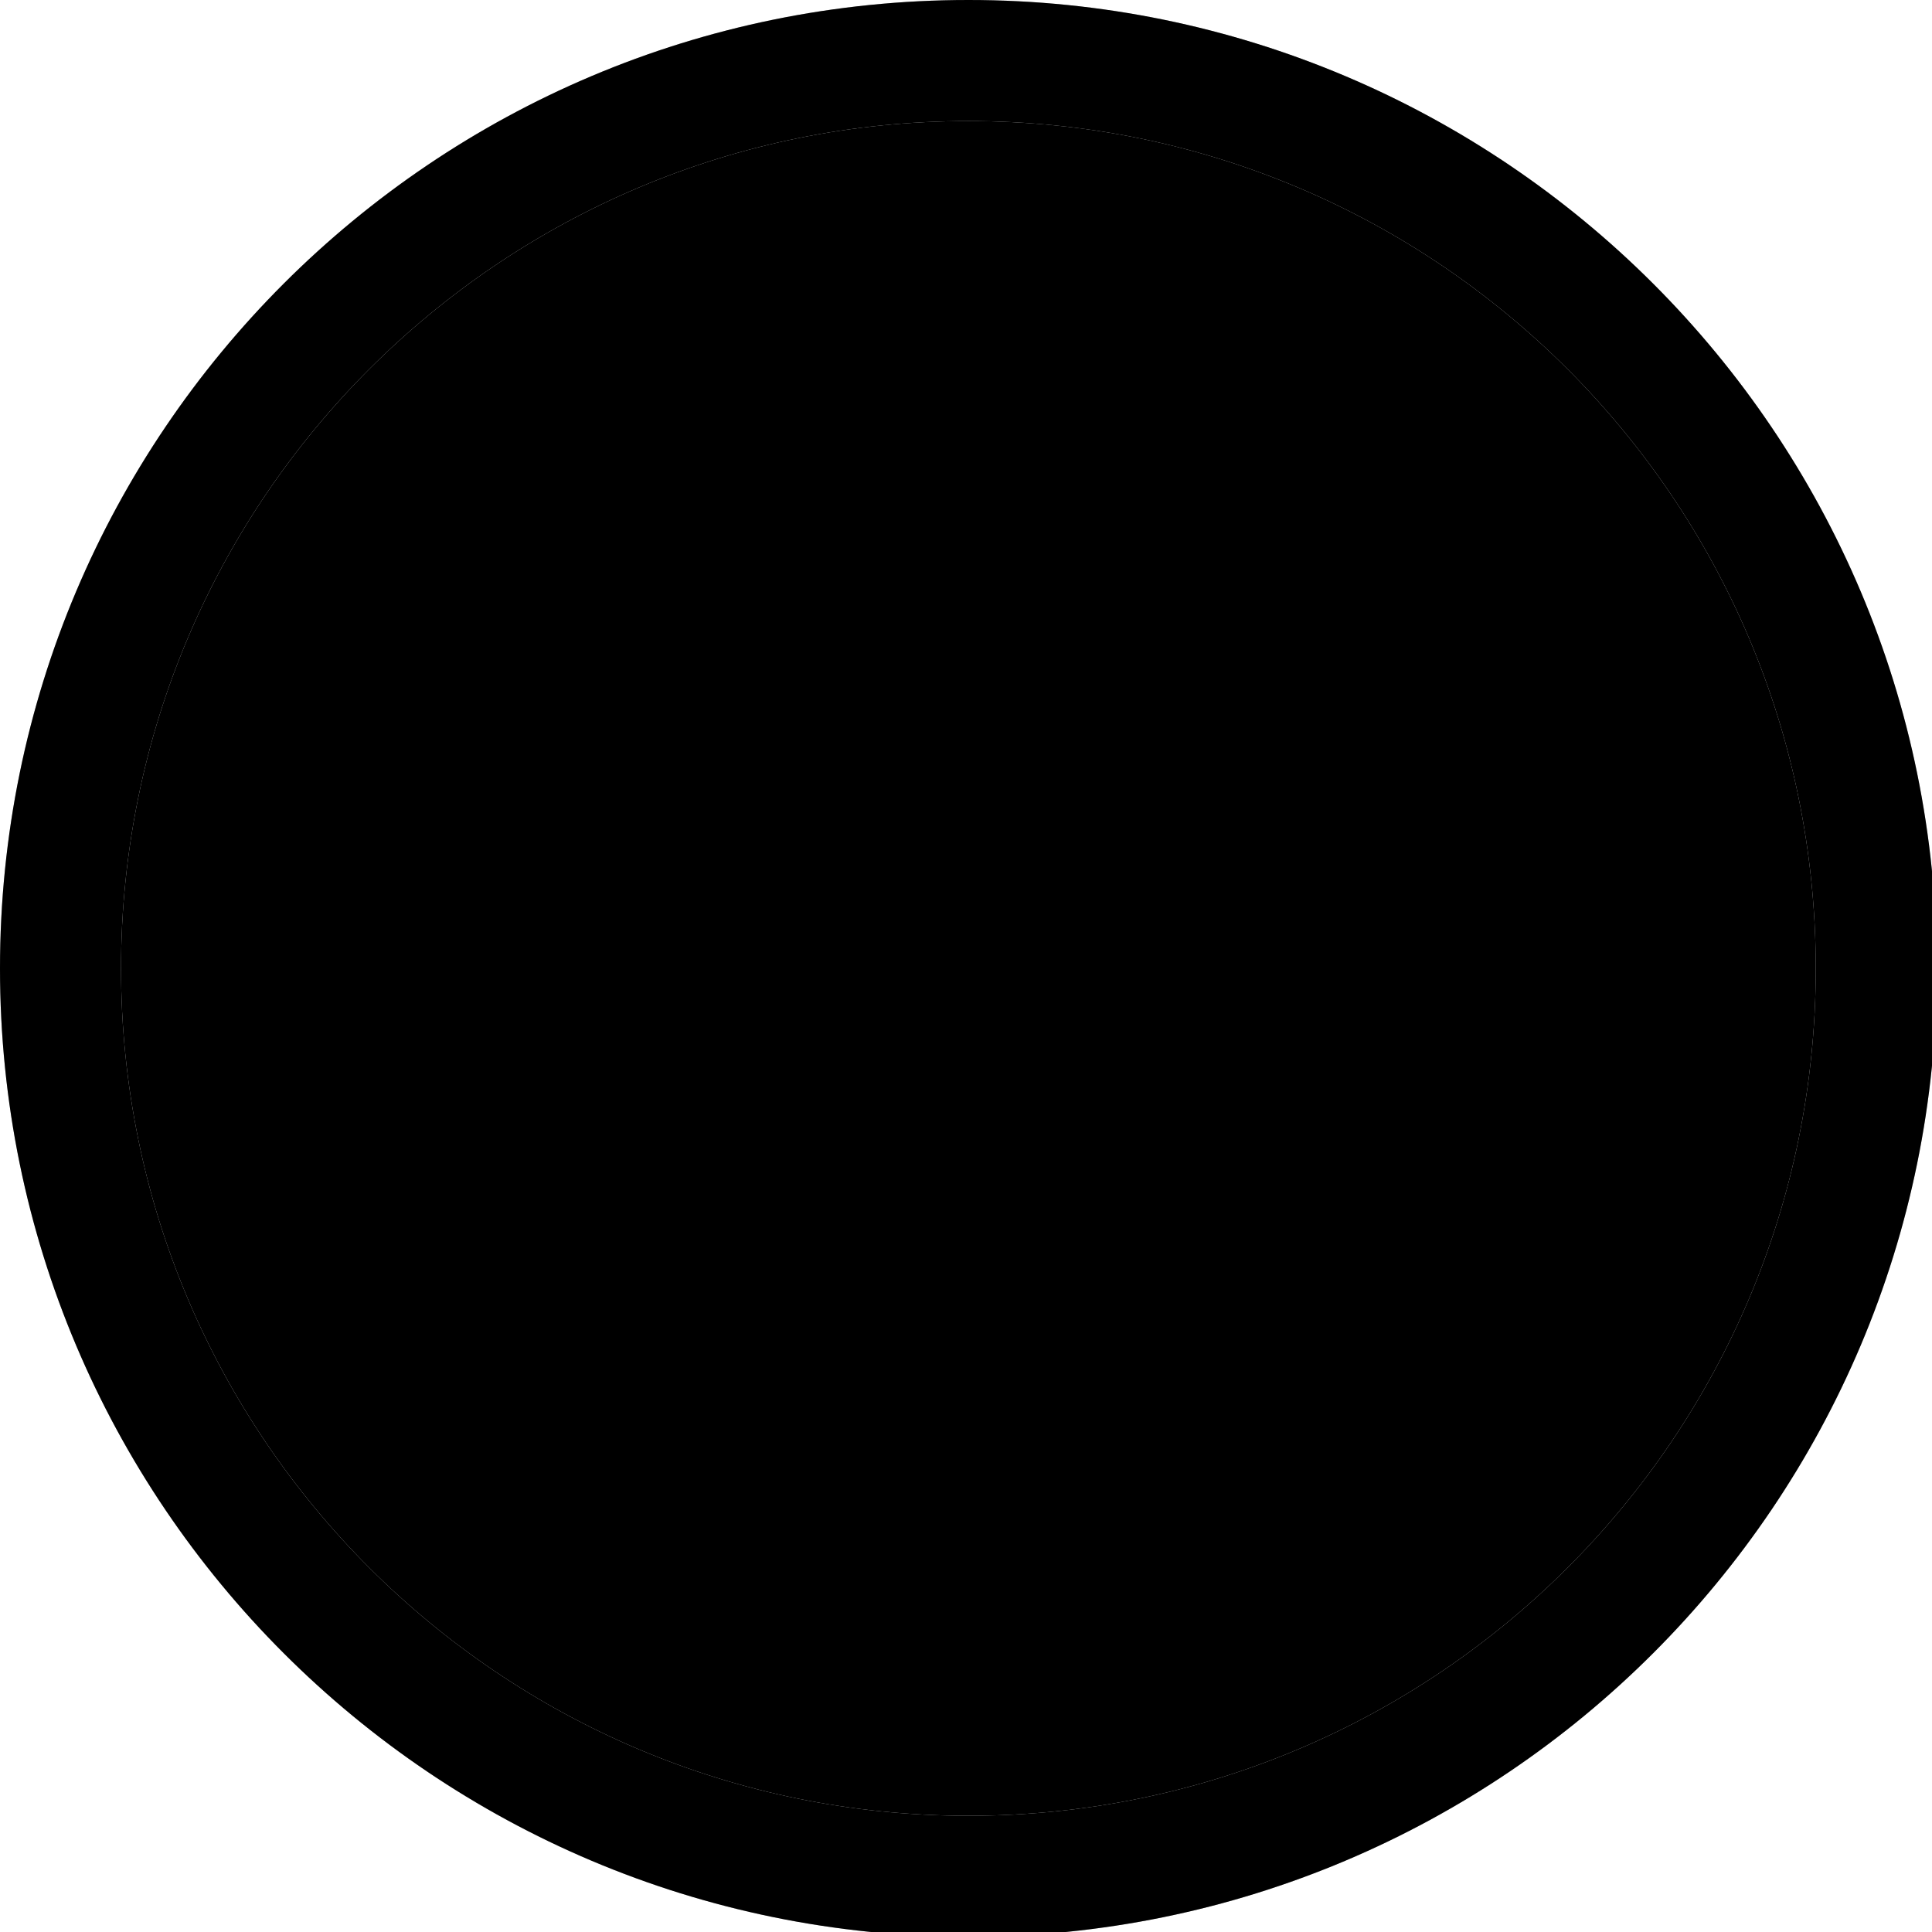
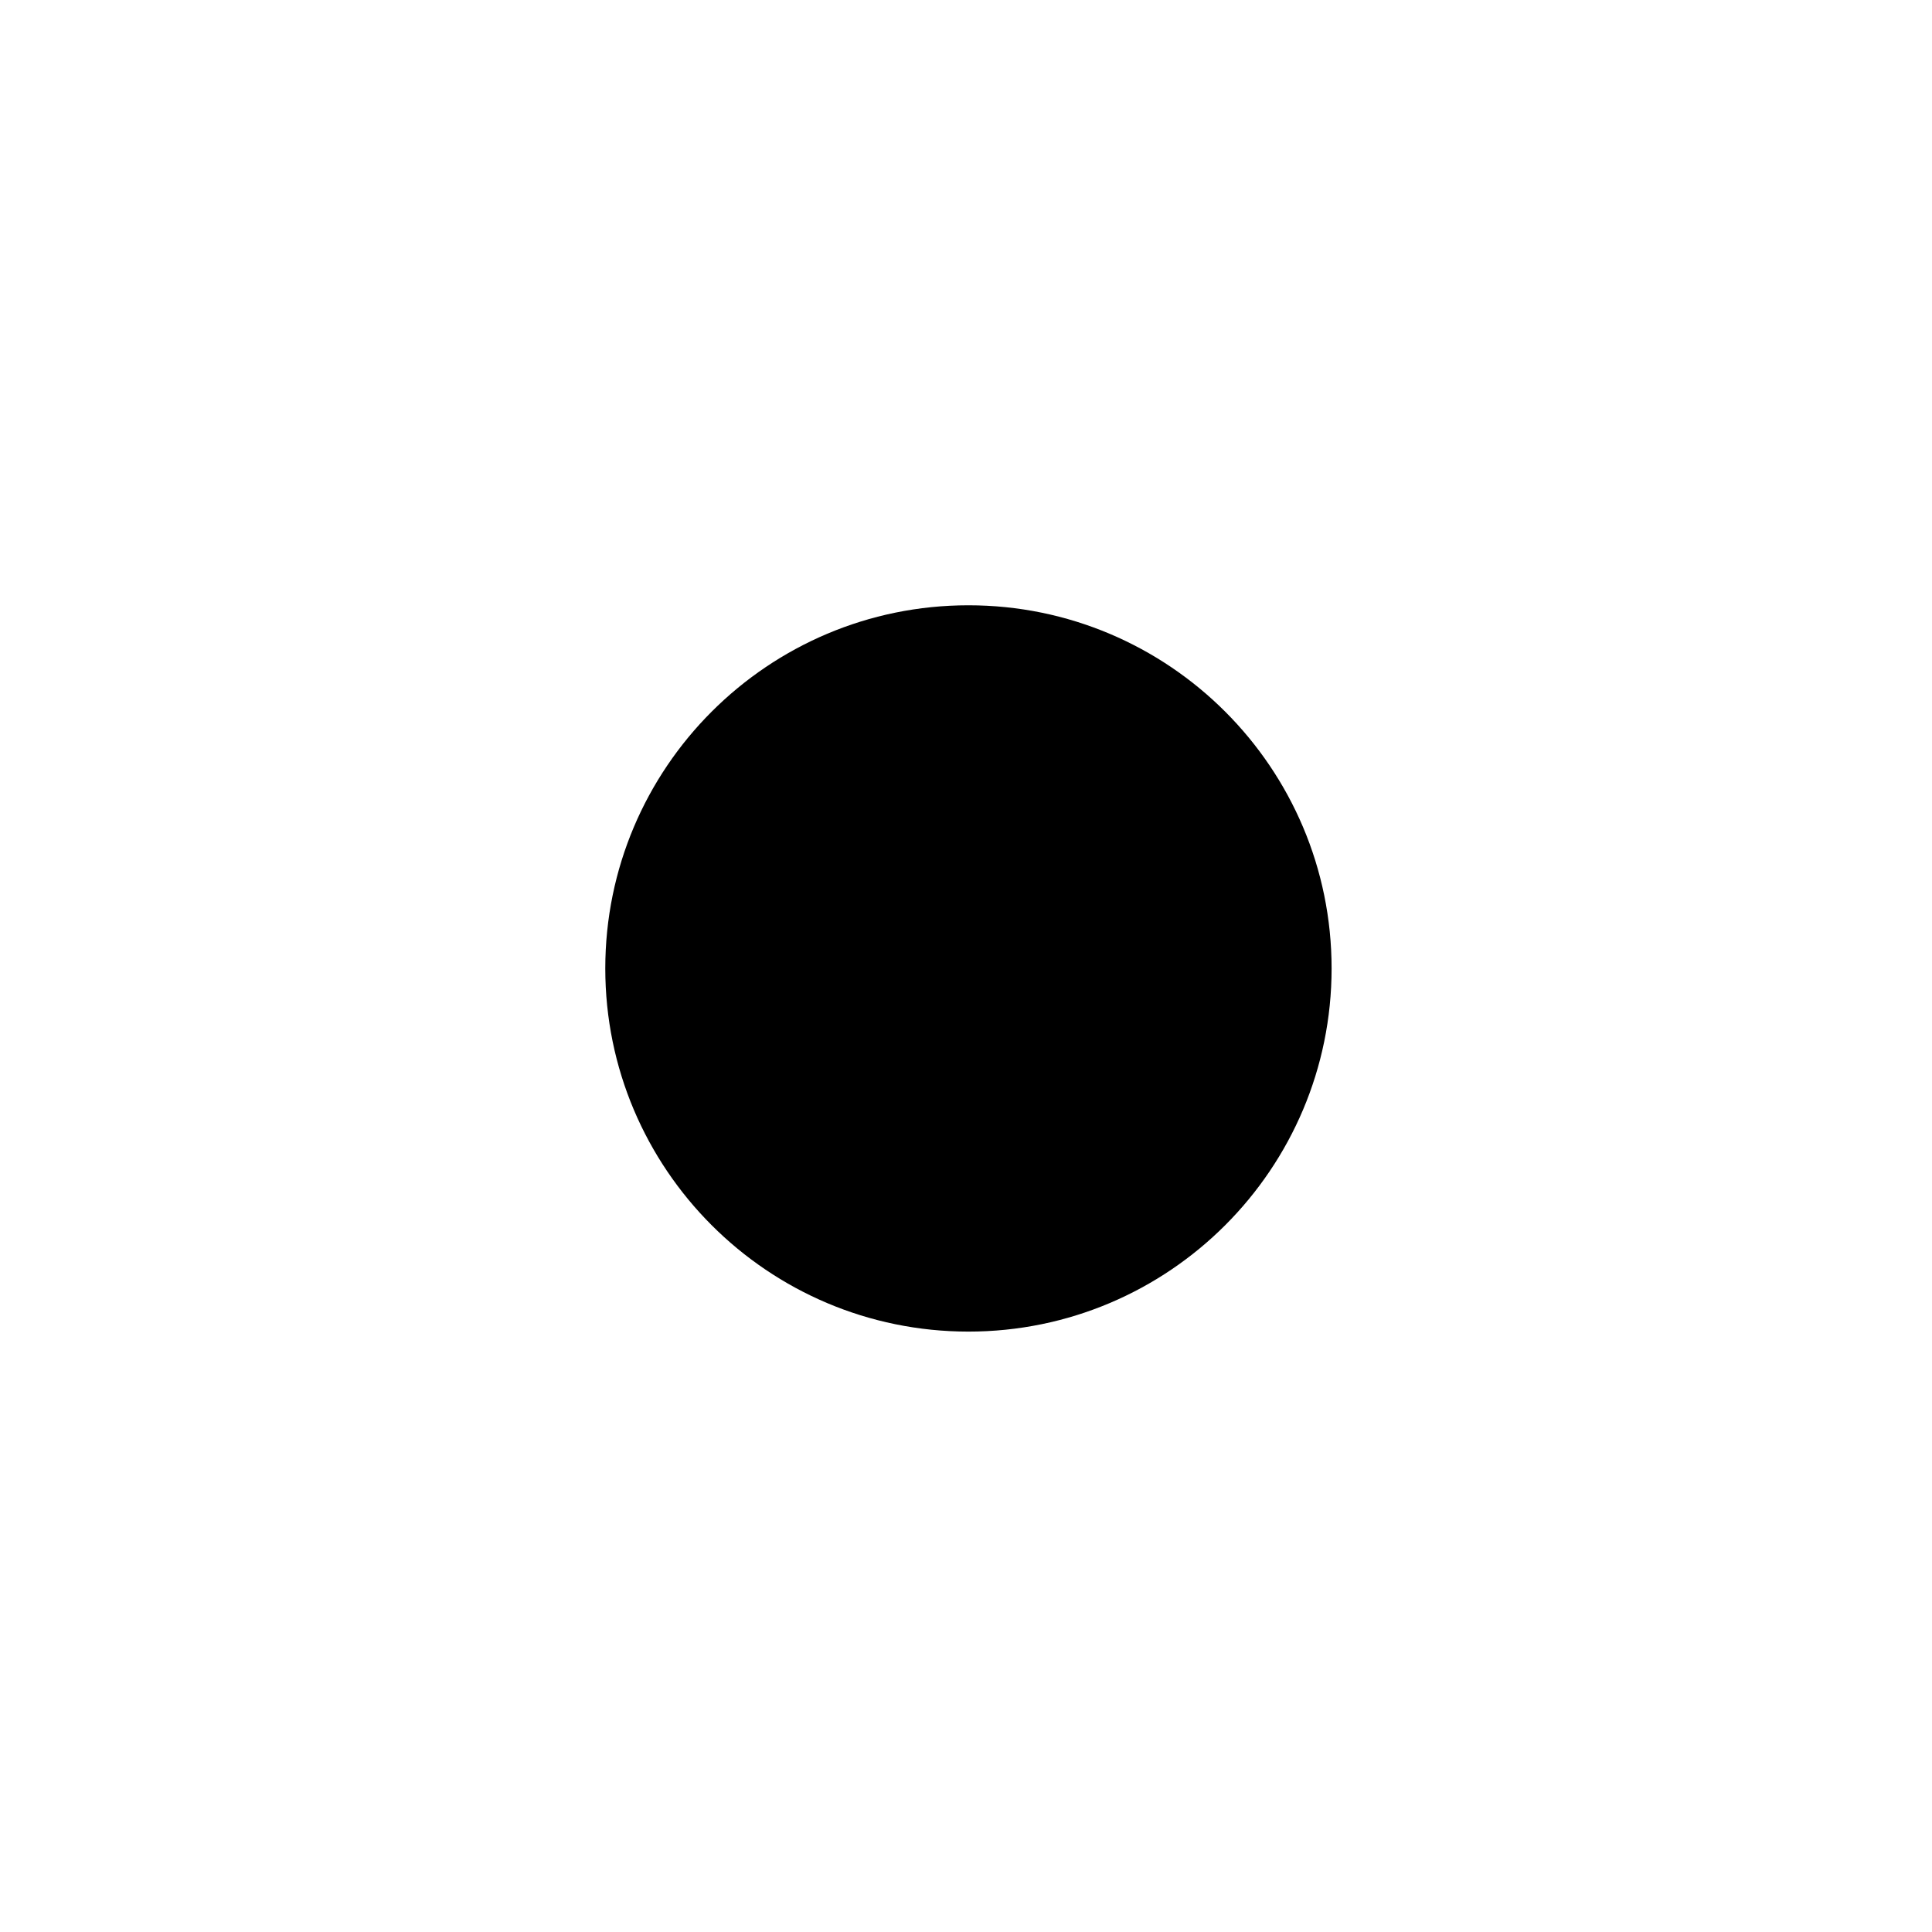
<svg xmlns="http://www.w3.org/2000/svg" width="133pt" height="133pt" viewBox="0 0 133 133" version="1.1">
  <g id="surface1">
-     <path style=" stroke:none;fill-rule:nonzero;fill:#%TXT_BG%;fill-opacity:1;" d="M 125 66.668 C 125 98.895 98.895 125 66.668 125 C 34.441 125 8.332 98.895 8.332 66.668 C 8.332 34.441 34.441 8.332 66.668 8.332 C 98.895 8.332 125 34.441 125 66.668 Z M 125 66.668 " />
-     <path style=" stroke:none;fill-rule:nonzero;fill:#%BG%;fill-opacity:1;" d="M 66.668 0 C 29.852 0 0 29.852 0 66.668 C 0 103.484 29.852 133.332 66.668 133.332 C 103.484 133.332 133.332 103.484 133.332 66.668 C 133.332 29.852 103.484 0 66.668 0 Z M 66.668 8.332 C 98.895 8.332 125 34.441 125 66.668 C 125 98.895 98.895 125 66.668 125 C 34.441 125 8.332 98.895 8.332 66.668 C 8.332 34.441 34.441 8.332 66.668 8.332 Z M 66.668 8.332 " />
-     <path style=" stroke:none;fill-rule:nonzero;fill:#%FG%;fill-opacity:0.30;" d="M 66.668 0 C 29.852 0 0 29.852 0 66.668 C 0 103.484 29.852 133.332 66.668 133.332 C 103.484 133.332 133.332 103.484 133.332 66.668 C 133.332 29.852 103.484 0 66.668 0 Z M 66.668 8.332 C 98.895 8.332 125 34.441 125 66.668 C 125 98.895 98.895 125 66.668 125 C 34.441 125 8.332 98.895 8.332 66.668 C 8.332 34.441 34.441 8.332 66.668 8.332 Z M 66.668 8.332 " />
    <path style=" stroke:none;fill-rule:nonzero;fill:#%ACCENT_BG%;fill-opacity:1;" d="M 91.668 66.668 C 91.668 80.469 80.469 91.668 66.668 91.668 C 52.863 91.668 41.668 80.469 41.668 66.668 C 41.668 52.863 52.863 41.668 66.668 41.668 C 80.469 41.668 91.668 52.863 91.668 66.668 Z M 91.668 66.668 " />
  </g>
</svg>
